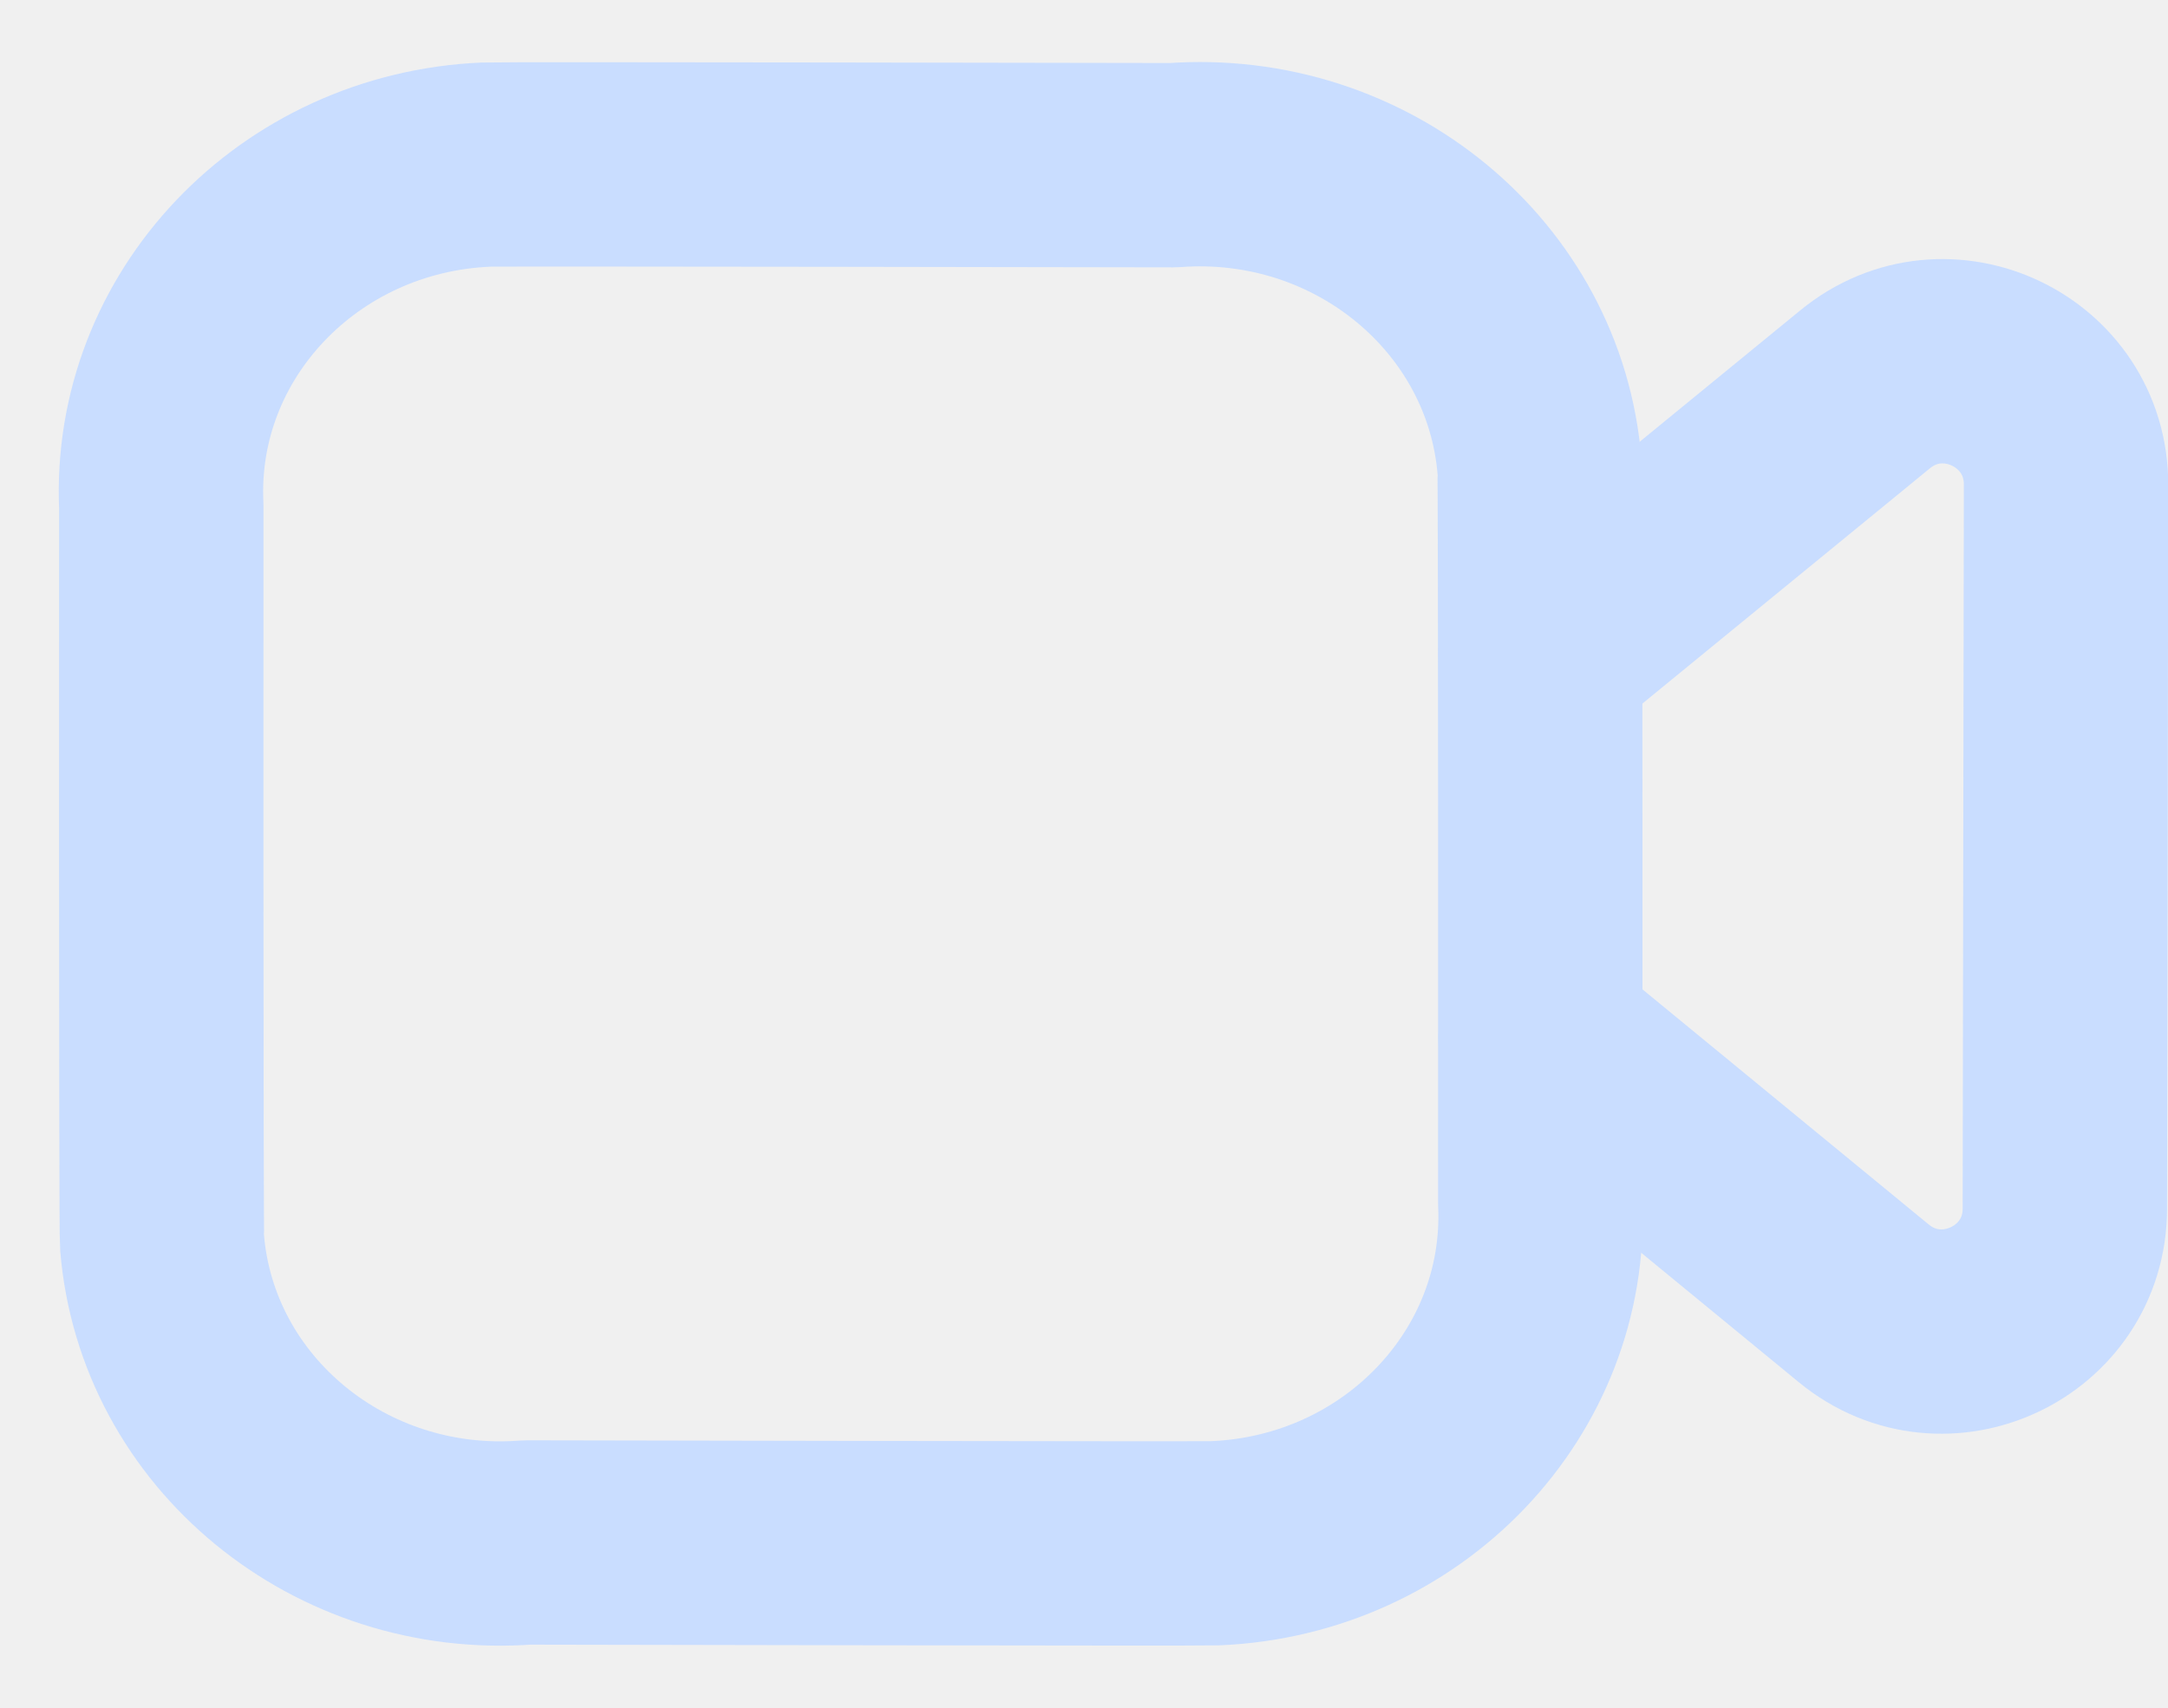
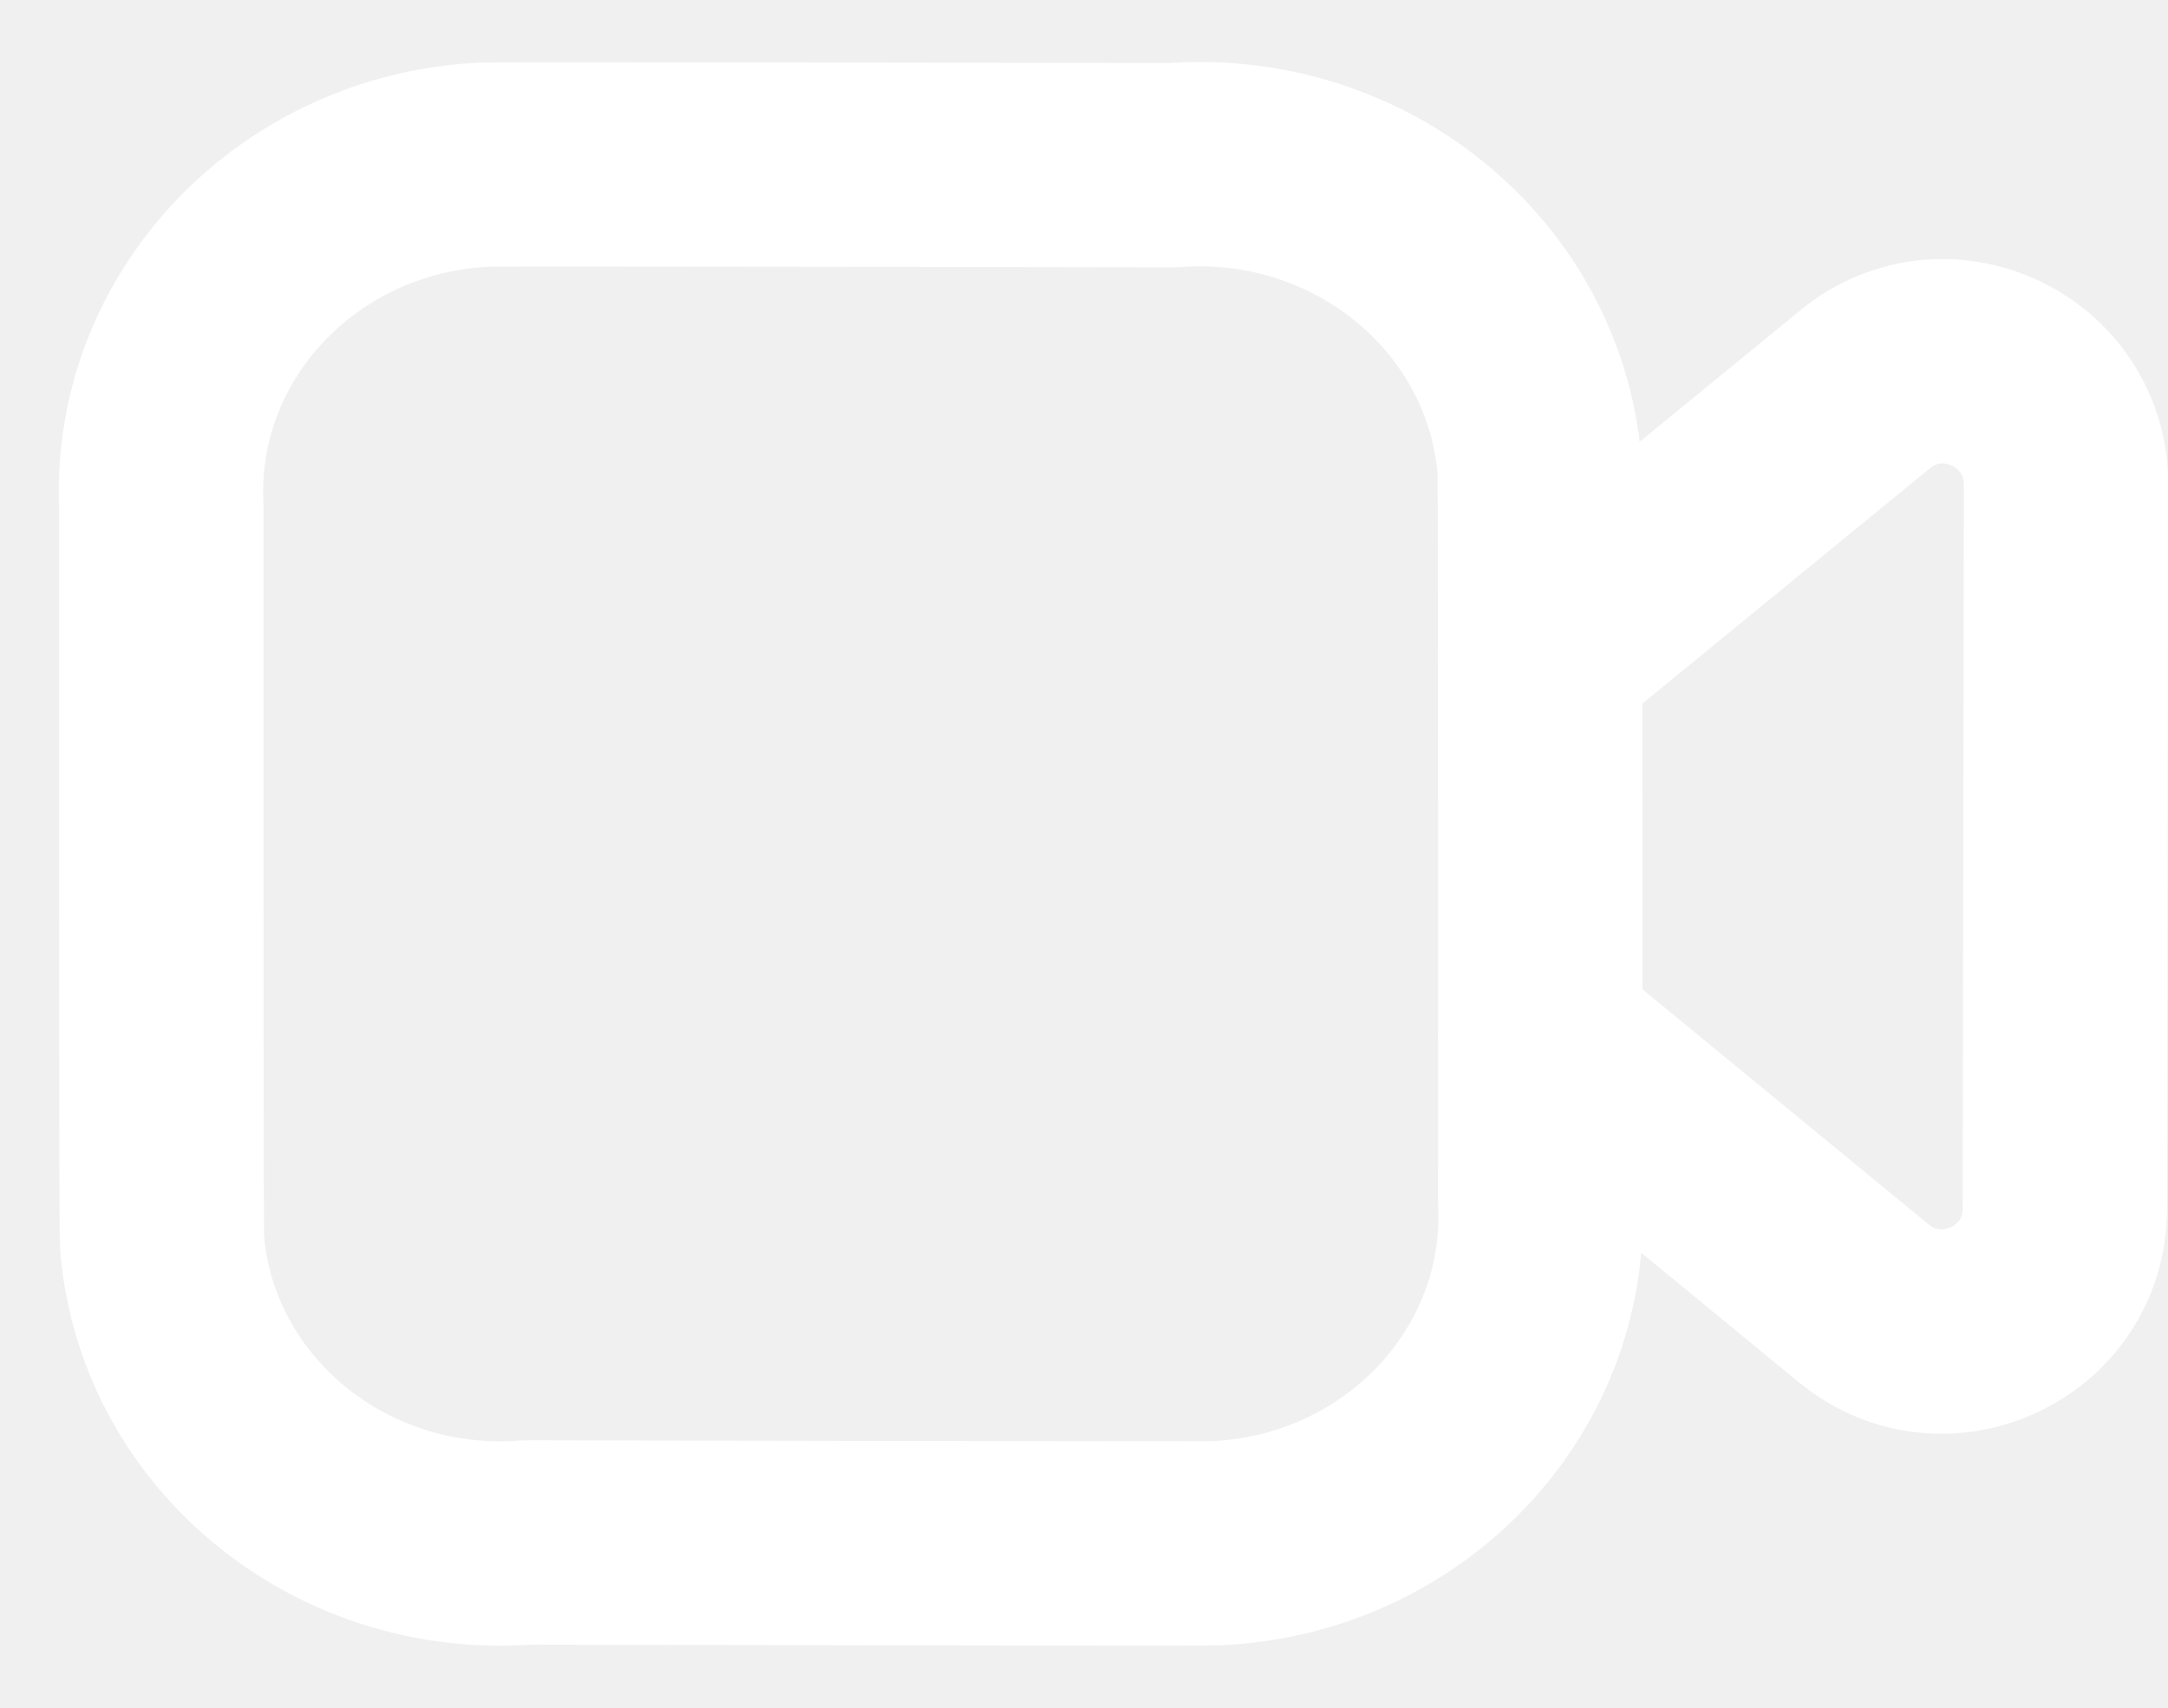
<svg xmlns="http://www.w3.org/2000/svg" width="33" height="26" viewBox="0 0 33 26" fill="none">
-   <path fill-rule="evenodd" clip-rule="evenodd" d="M23.445 18.307C23.567 21.055 21.349 23.379 18.492 23.496C18.281 23.505 8.023 23.484 8.023 23.484C5.18 23.7 2.692 21.657 2.467 18.919C2.45 18.715 2.455 7.708 2.455 7.708C2.329 4.957 4.544 2.627 7.402 2.506C7.616 2.496 17.86 2.515 17.86 2.515C20.717 2.302 23.213 4.36 23.434 7.111C23.45 7.309 23.445 18.307 23.445 18.307Z" stroke="#C9DDFF" stroke-width="3.111" stroke-linecap="round" stroke-linejoin="round" />
-   <path d="M23.45 9.97L28.39 5.927C29.613 4.925 31.449 5.798 31.448 7.378L31.43 18.401C31.428 19.981 29.591 20.846 28.37 19.844L23.45 15.802" stroke="#C9DDFF" stroke-width="3.111" stroke-linecap="round" stroke-linejoin="round" />
+   <path fill-rule="evenodd" clip-rule="evenodd" d="M23.445 18.307C23.567 21.055 21.349 23.379 18.492 23.496C18.281 23.505 8.023 23.484 8.023 23.484C5.18 23.7 2.692 21.657 2.467 18.919C2.45 18.715 2.455 7.708 2.455 7.708C2.329 4.957 4.544 2.627 7.402 2.506C7.616 2.496 17.86 2.515 17.86 2.515C20.717 2.302 23.213 4.36 23.434 7.111C23.45 7.309 23.445 18.307 23.445 18.307Z" stroke="#fff" stroke-width="3.111" stroke-linecap="round" stroke-linejoin="round" />
+   <path d="M23.45 9.97L28.39 5.927C29.613 4.925 31.449 5.798 31.448 7.378L31.43 18.401C31.428 19.981 29.591 20.846 28.37 19.844L23.45 15.802" stroke="#fff" stroke-width="3.111" stroke-linecap="round" stroke-linejoin="round" />
</svg>
